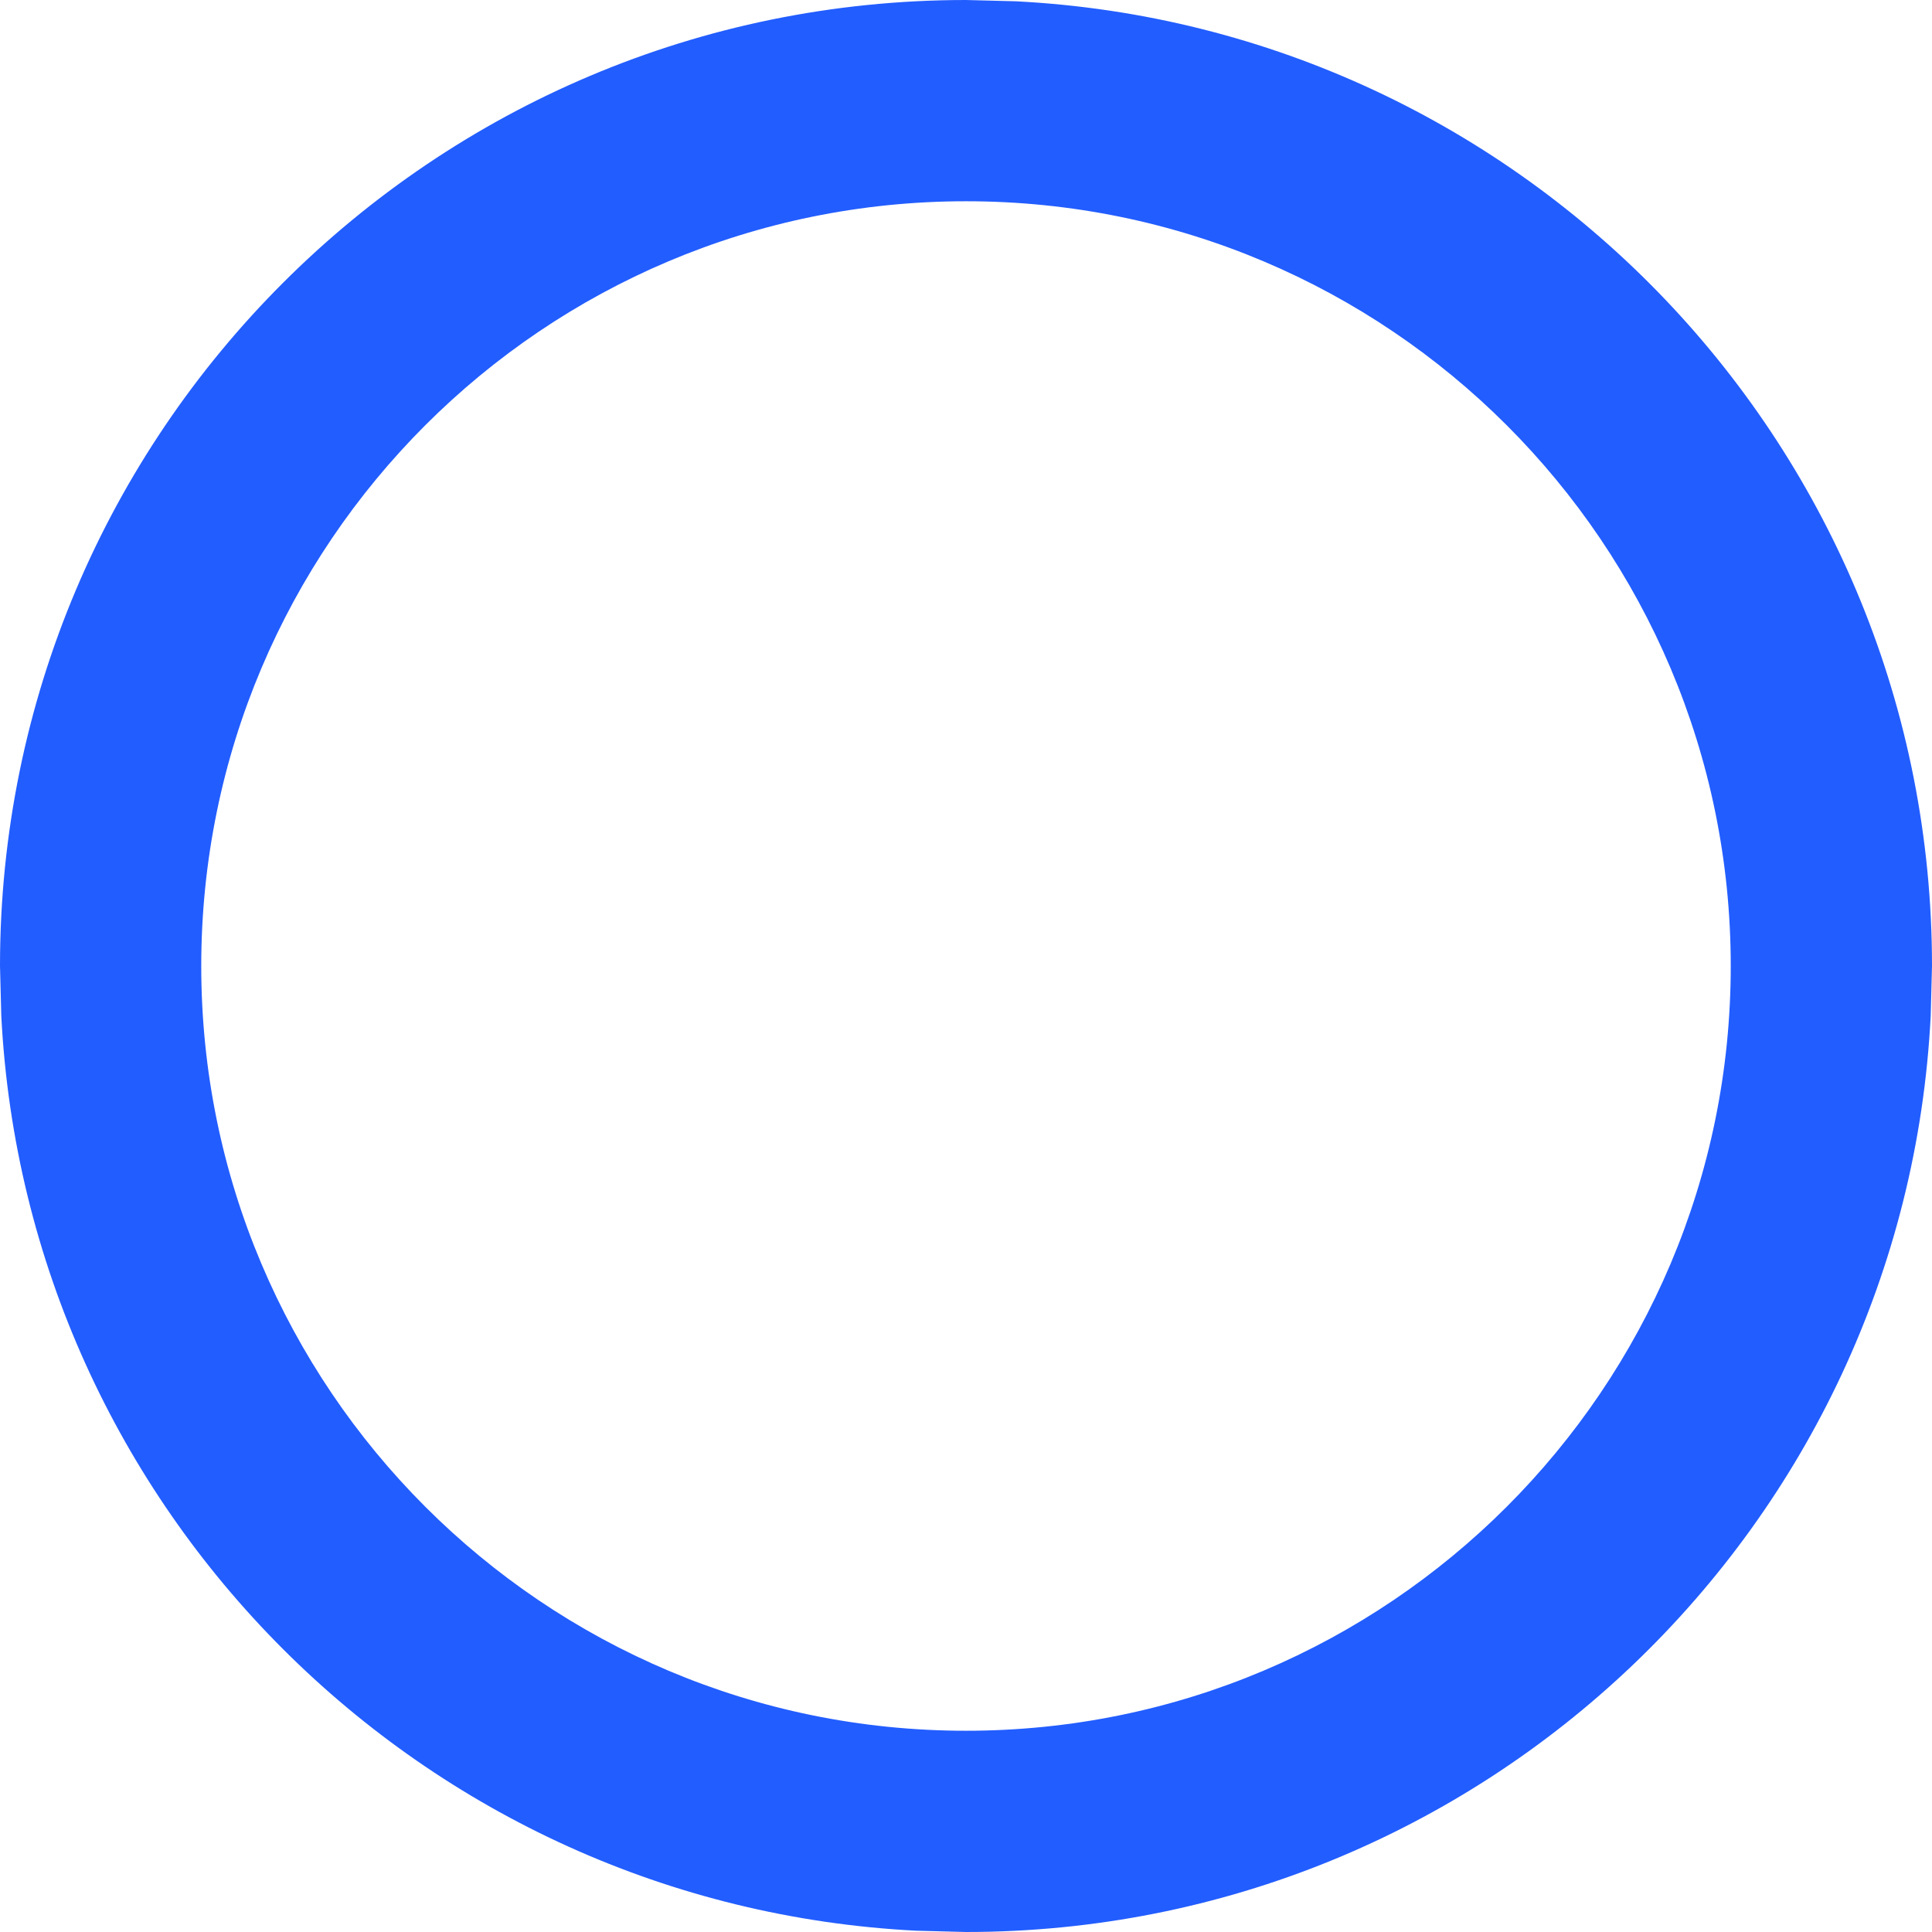
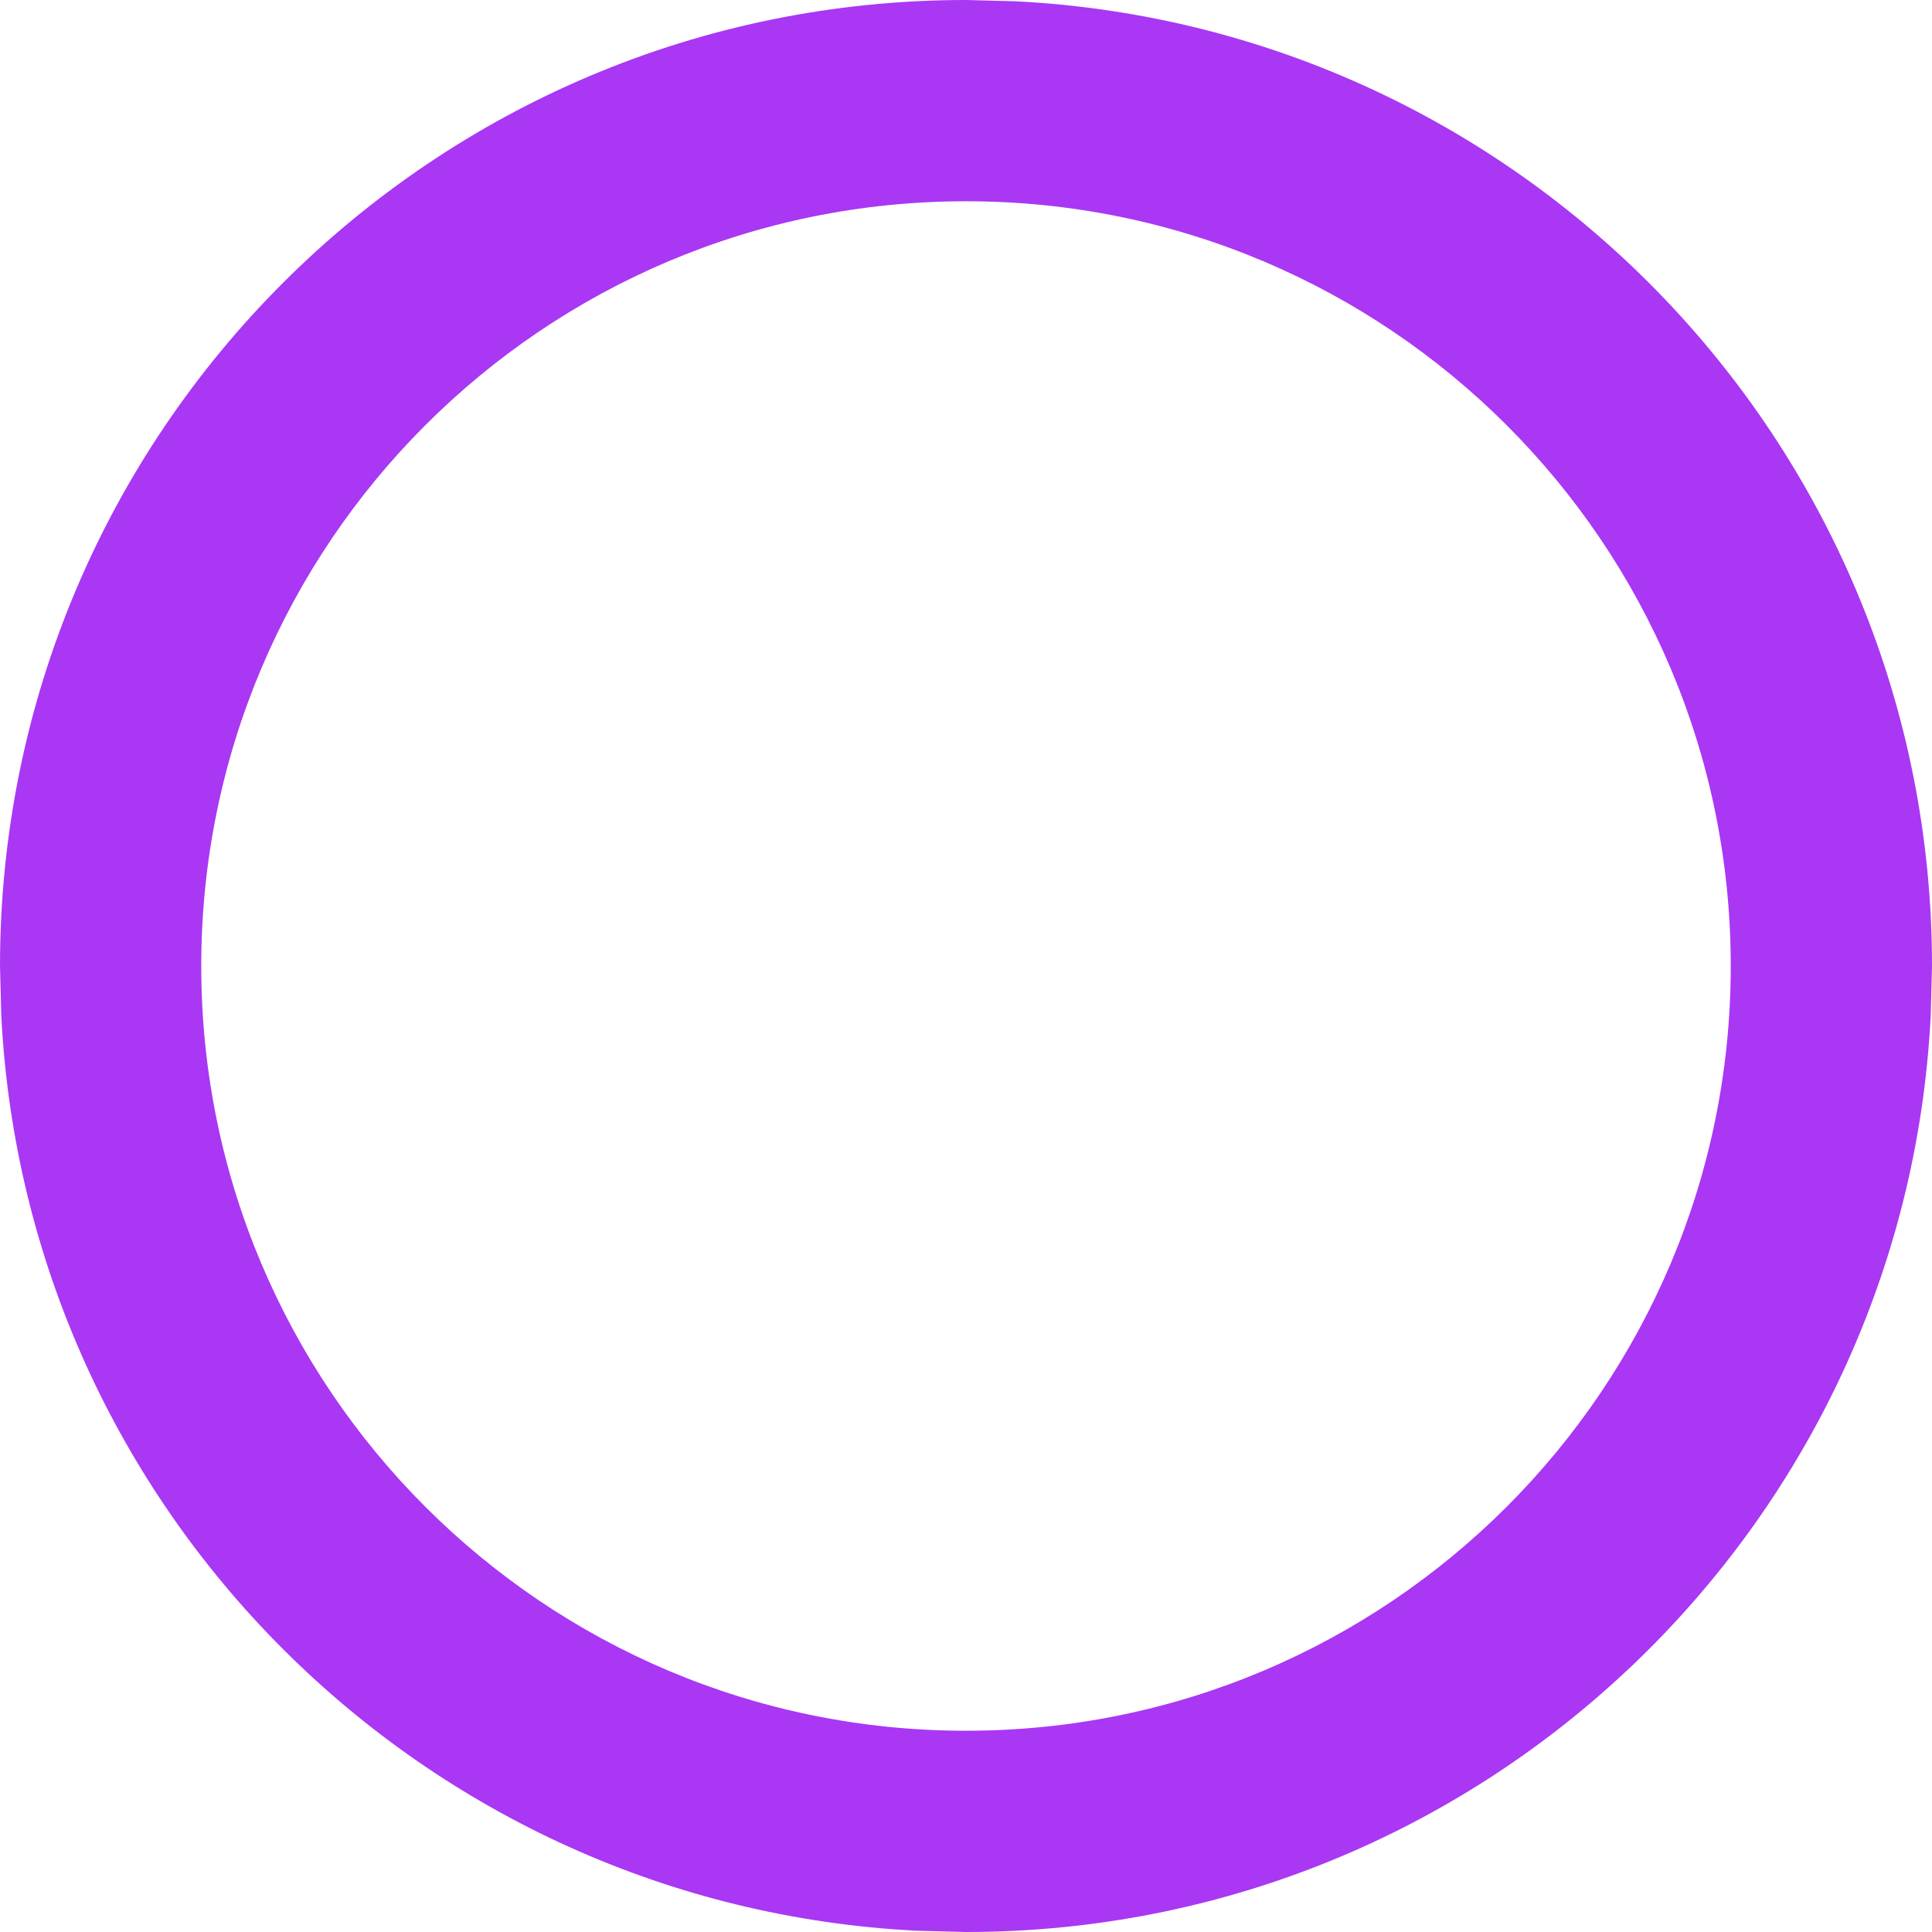
<svg xmlns="http://www.w3.org/2000/svg" width="12" height="12" viewBox="0 0 12 12" fill="none">
-   <path d="M10.75 6C10.75 3.377 8.623 1.25 6 1.25C3.377 1.25 1.25 3.377 1.25 6C1.25 8.623 3.377 10.75 6 10.75V12L5.691 11.992C2.623 11.836 0.164 9.377 0.008 6.309L0 6C0 2.686 2.686 0 6 0L6.309 0.008C9.479 0.169 12 2.79 12 6L11.992 6.309C11.832 9.479 9.21 12 6 12V10.75C8.623 10.75 10.75 8.623 10.75 6Z" fill="#225DFF" />
+   <path d="M10.75 6C10.75 3.377 8.623 1.25 6 1.25C3.377 1.25 1.25 3.377 1.25 6C1.25 8.623 3.377 10.75 6 10.75V12L5.691 11.992C2.623 11.836 0.164 9.377 0.008 6.309L3.05176e-05 6C3.05176e-05 2.686 2.686 0 6 0L6.309 0.008C9.479 0.169 12 2.79 12 6L11.992 6.309C11.832 9.479 9.21 12 6 12V10.75C8.623 10.75 10.75 8.623 10.75 6Z" fill="#A937F4" />
</svg>
